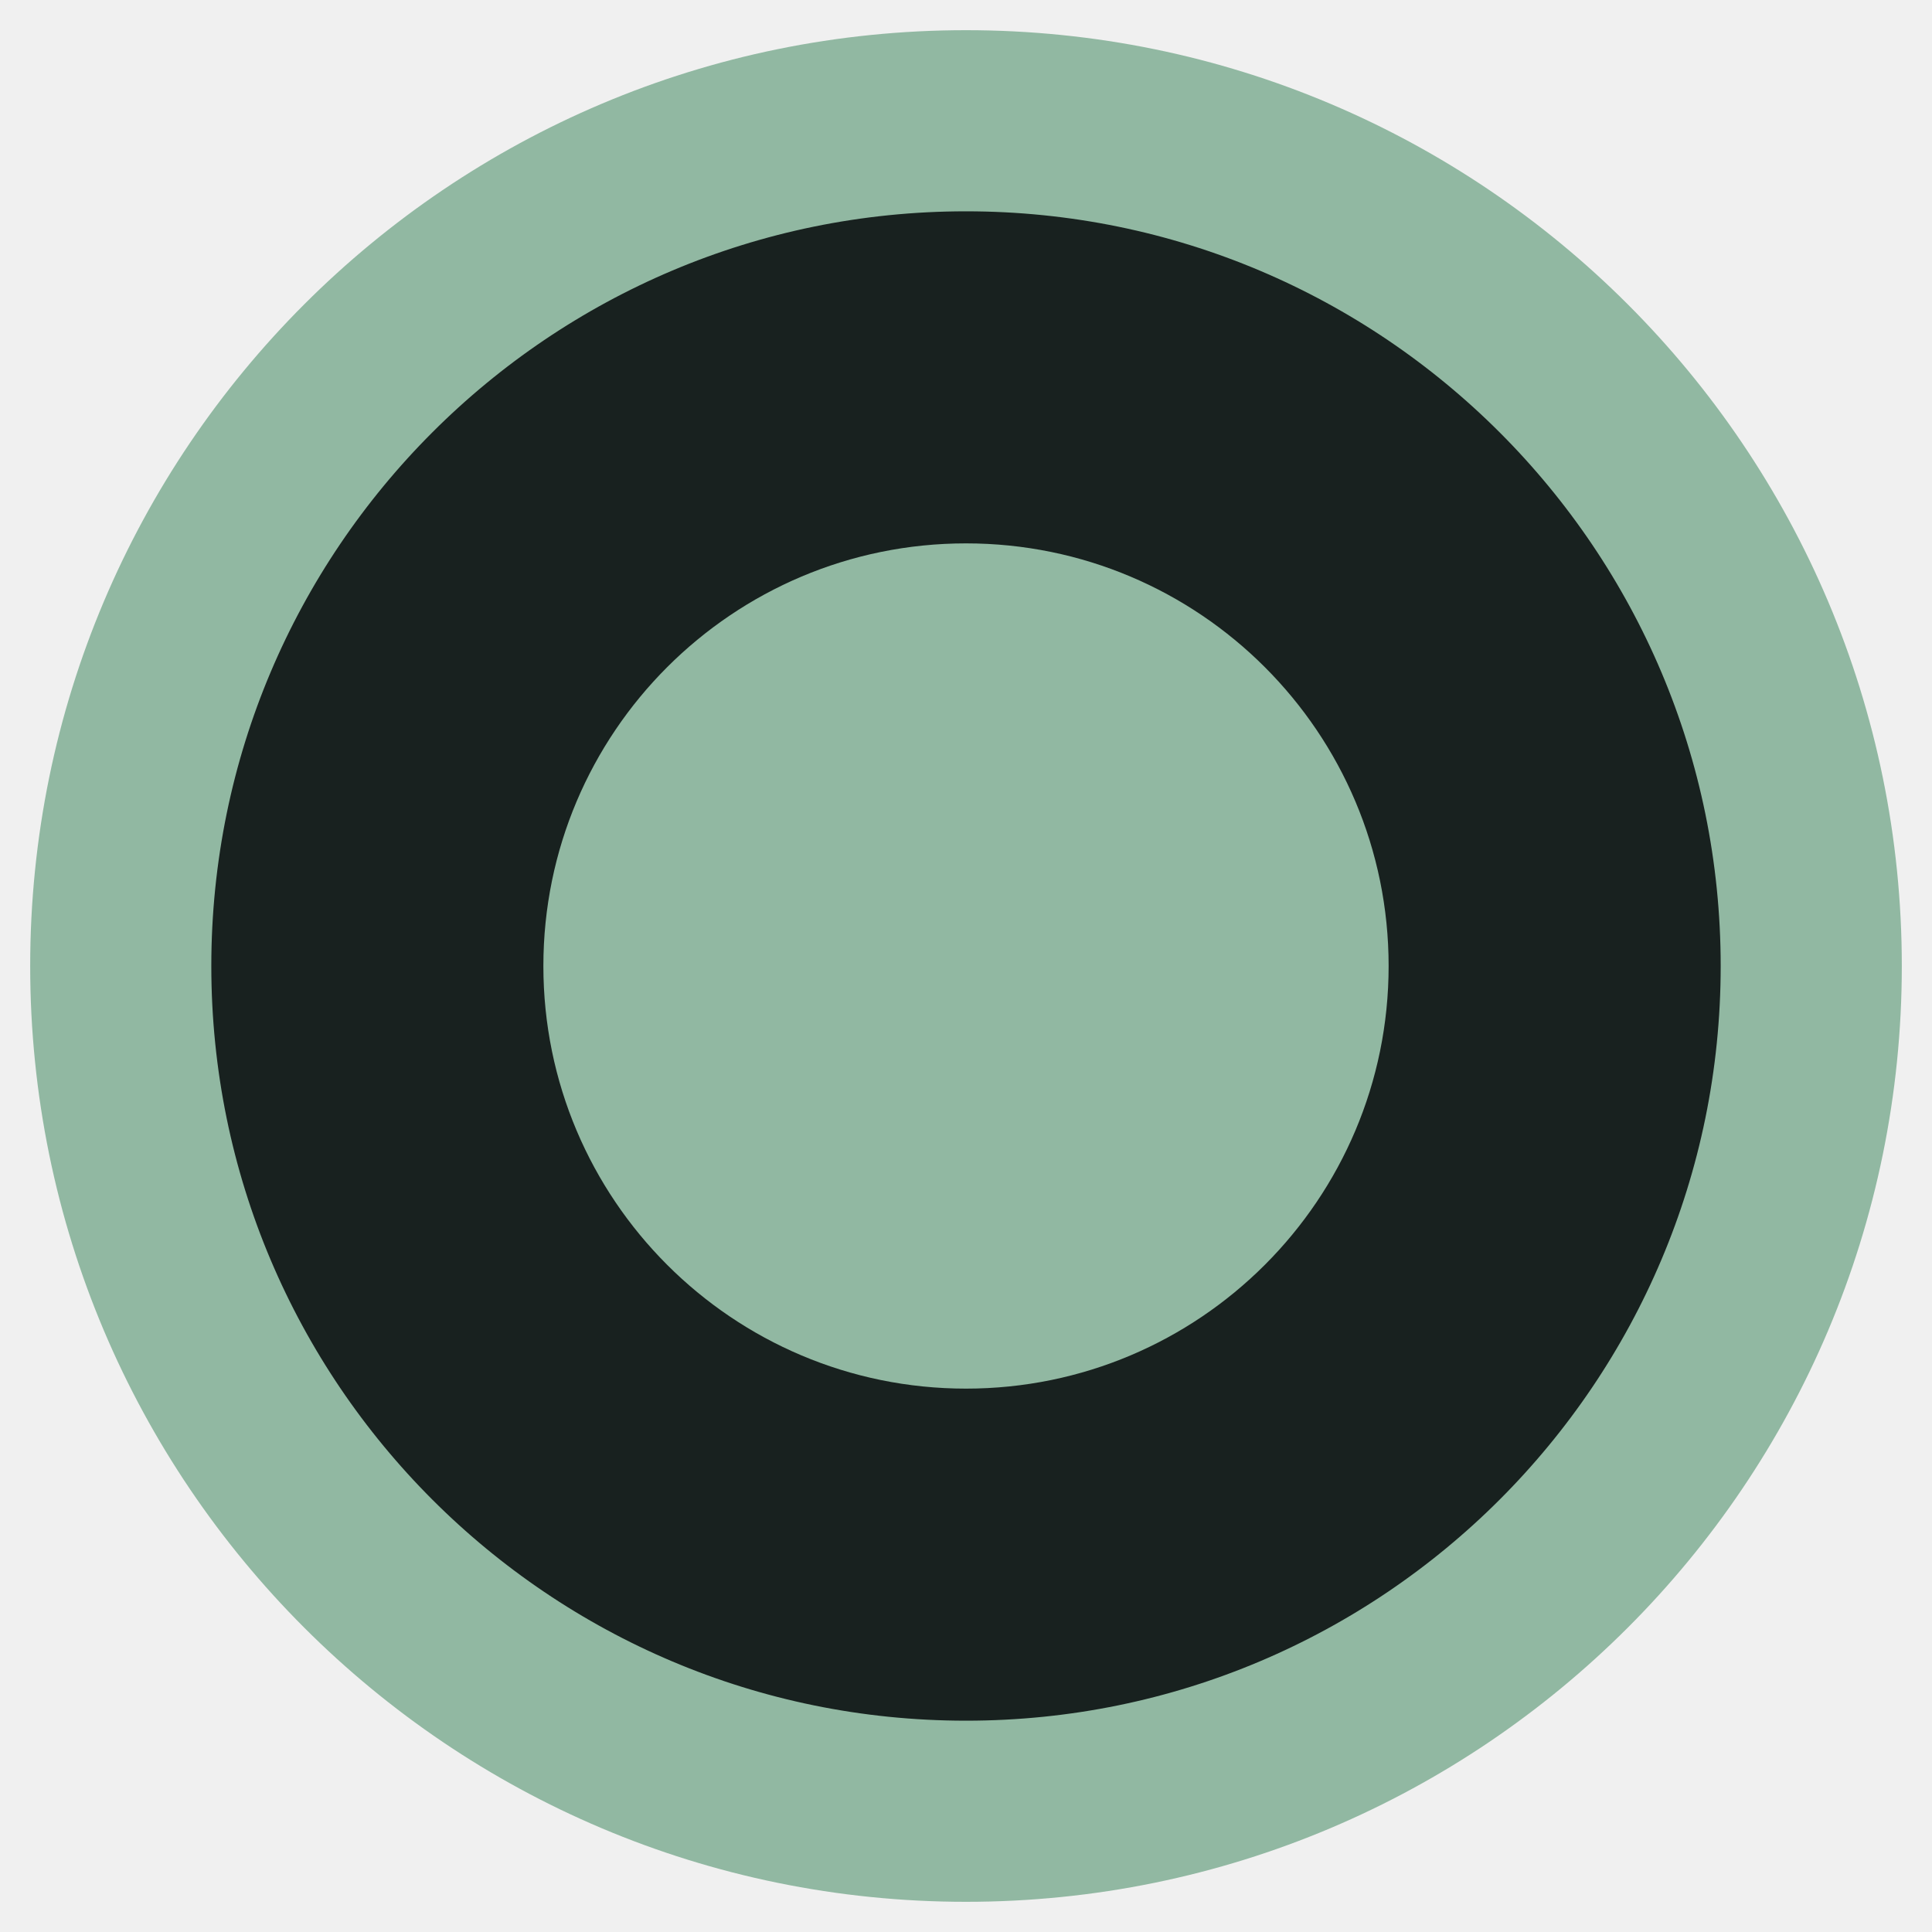
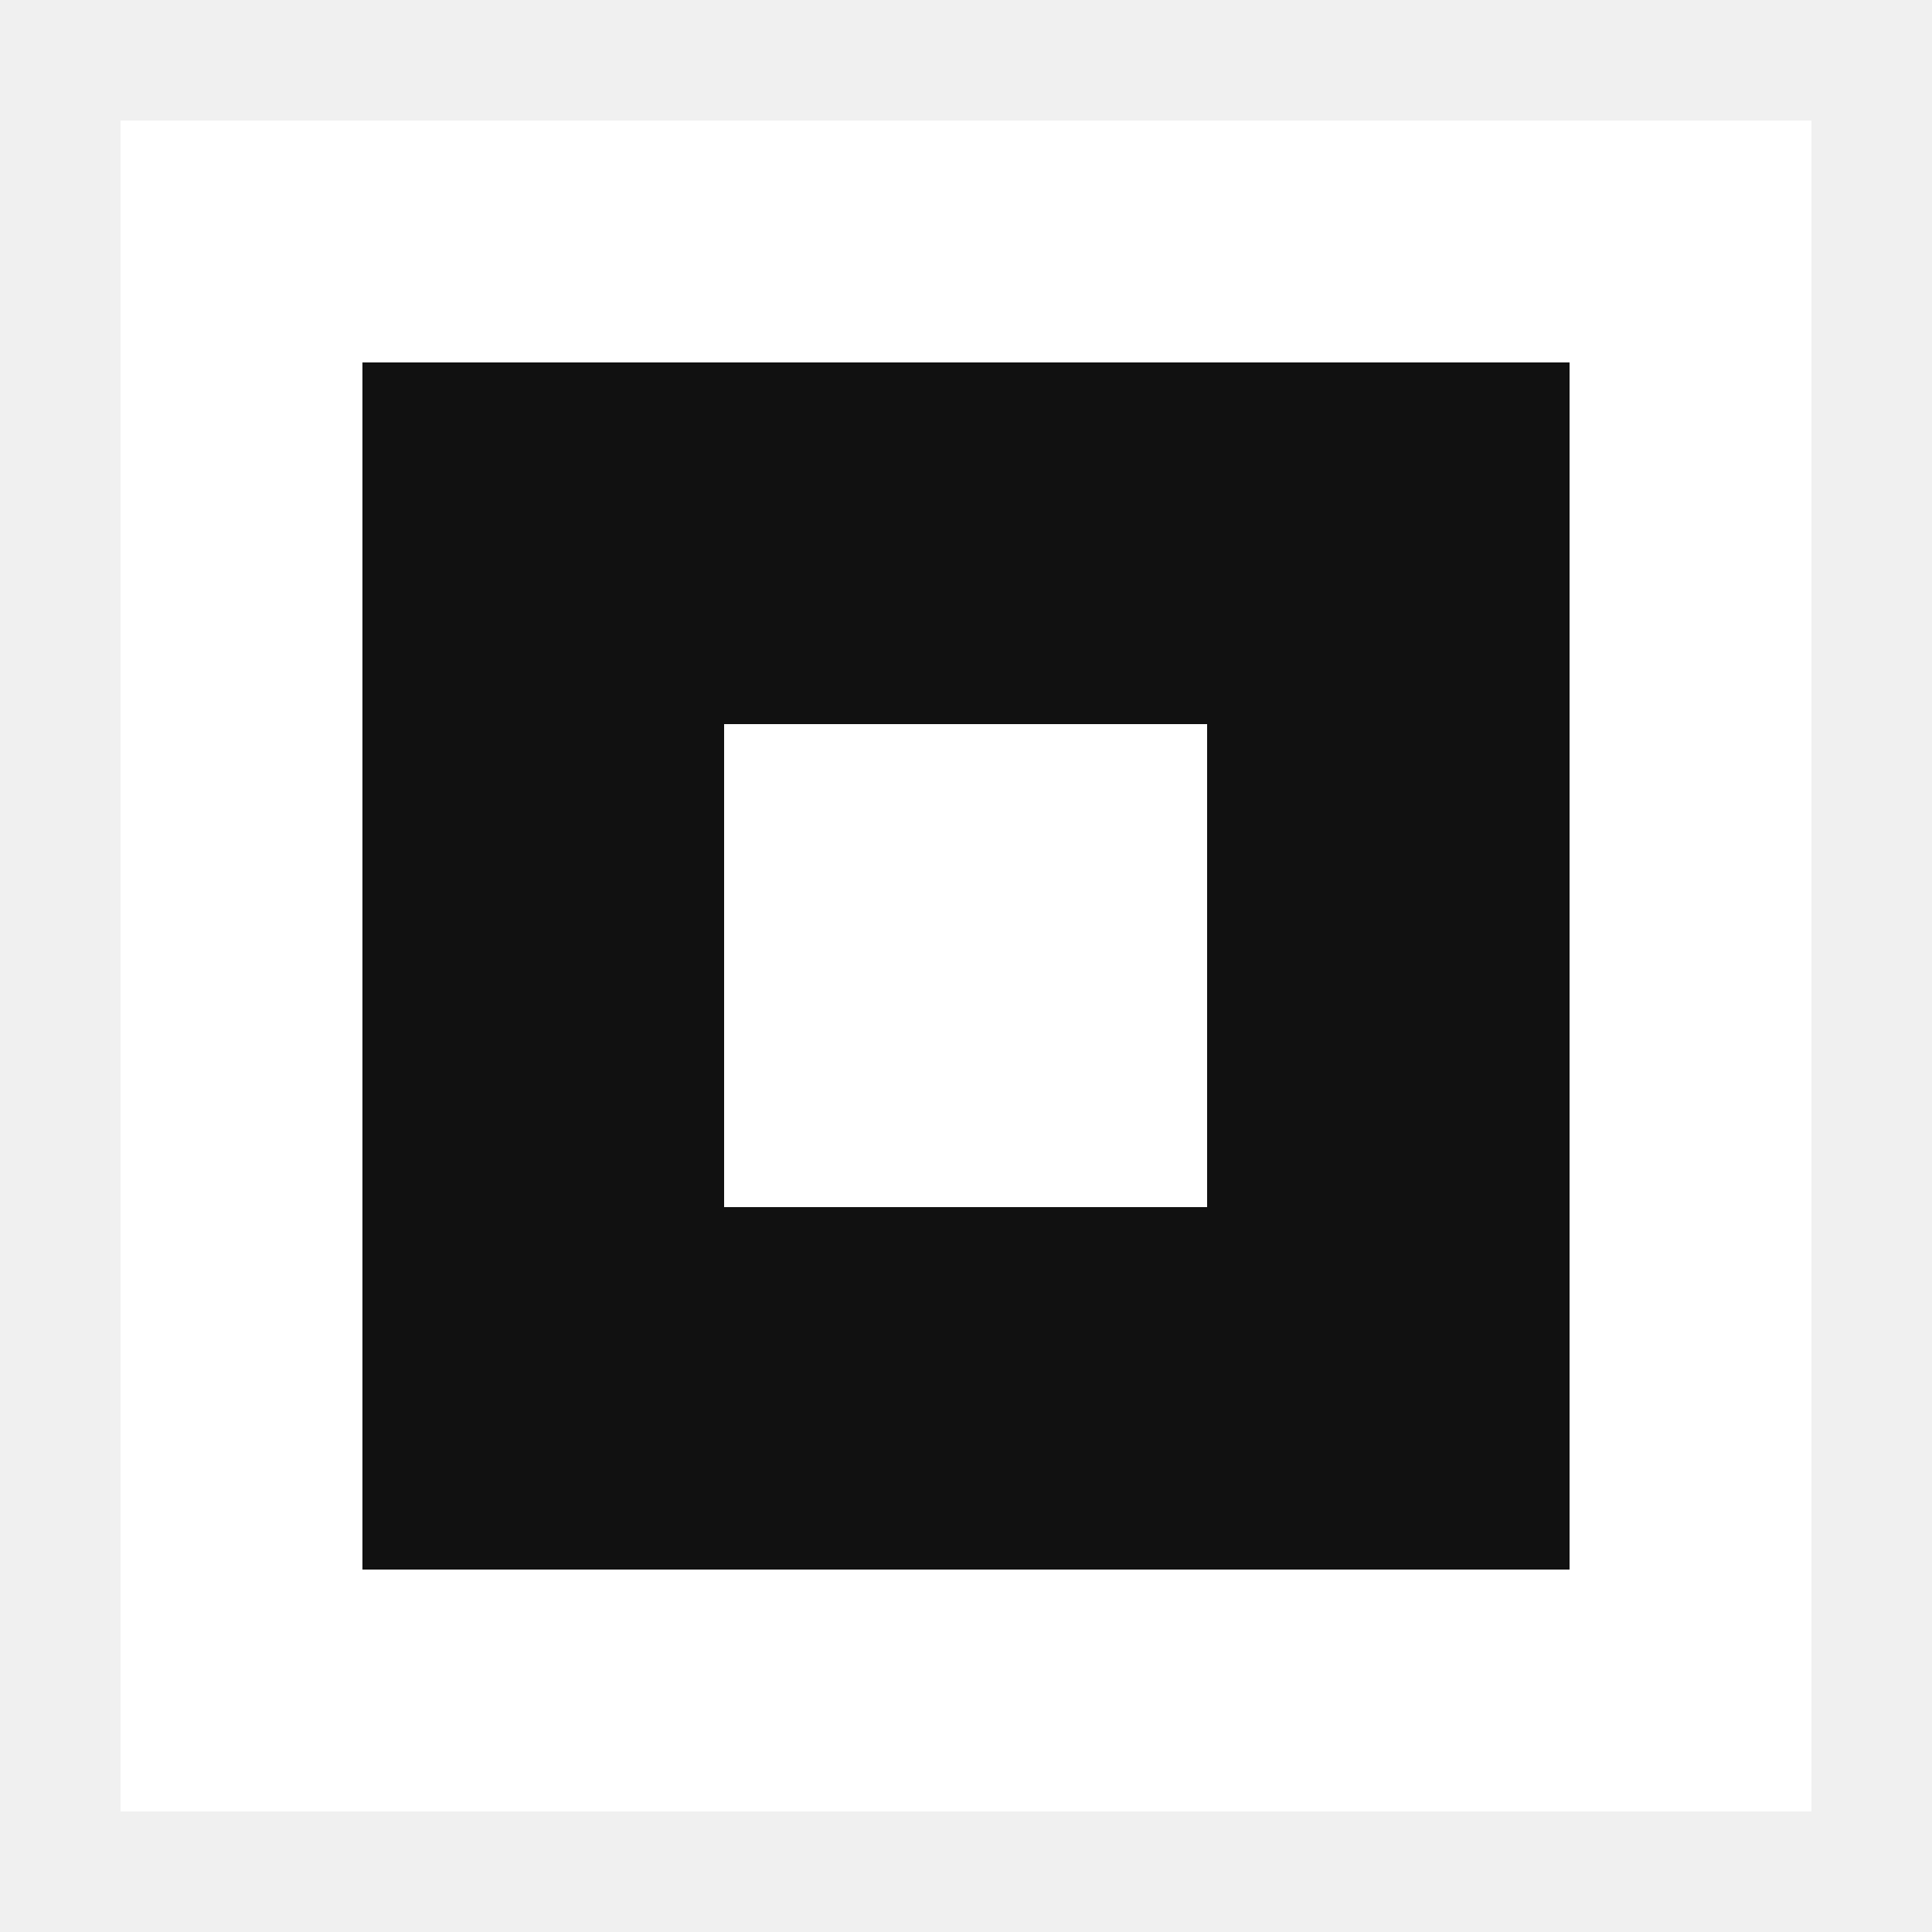
- <svg xmlns="http://www.w3.org/2000/svg" width="16" height="16" viewBox="0 0 16 16">
-   <circle cx="8" cy="8" r="7" fill="#18211f" stroke="#91b8a2" stroke-width="1.5" />
-   <circle cx="8" cy="8" r="3.5" fill="#91b8a2" />
+ <svg xmlns="http://www.w3.org/2000/svg" width="8" height="8" viewBox="0 0 8 8" shape-rendering="crispEdges">
+   <rect x="1" y="1" width="6" height="6" fill="#111" stroke="#fff" />
+   <rect x="3" y="3" width="2" height="2" fill="#fff" />
</svg>
